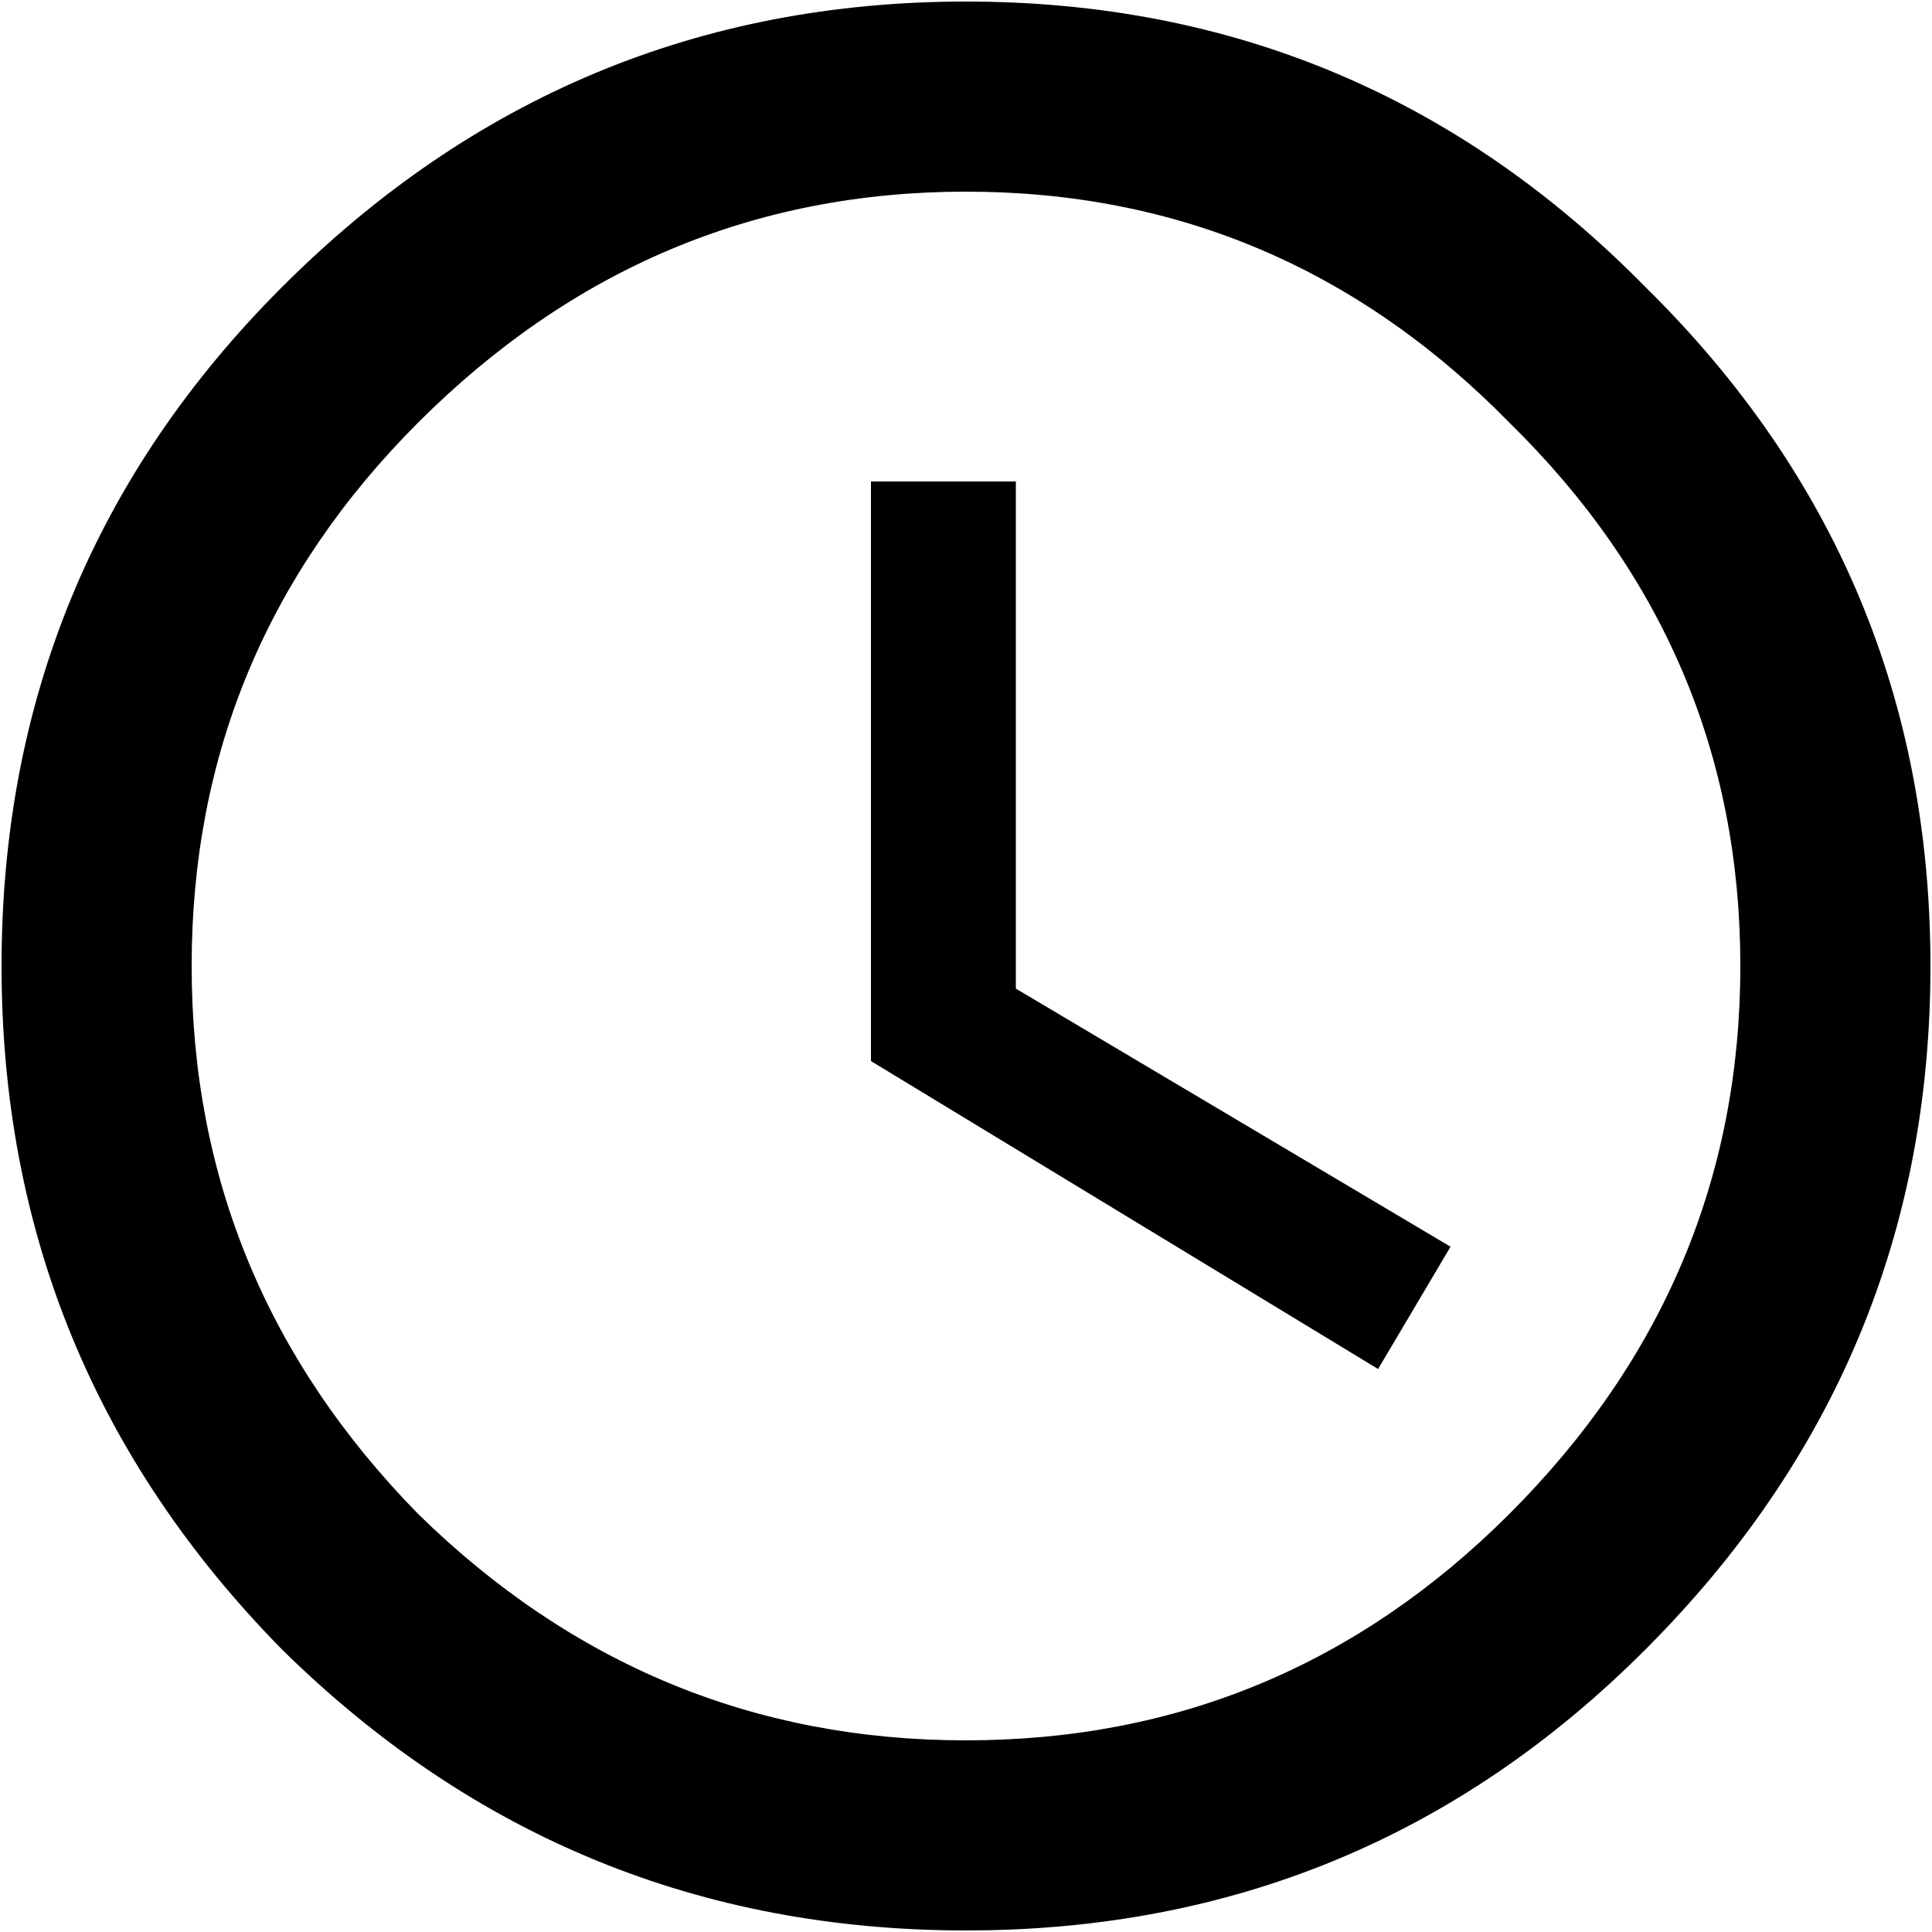
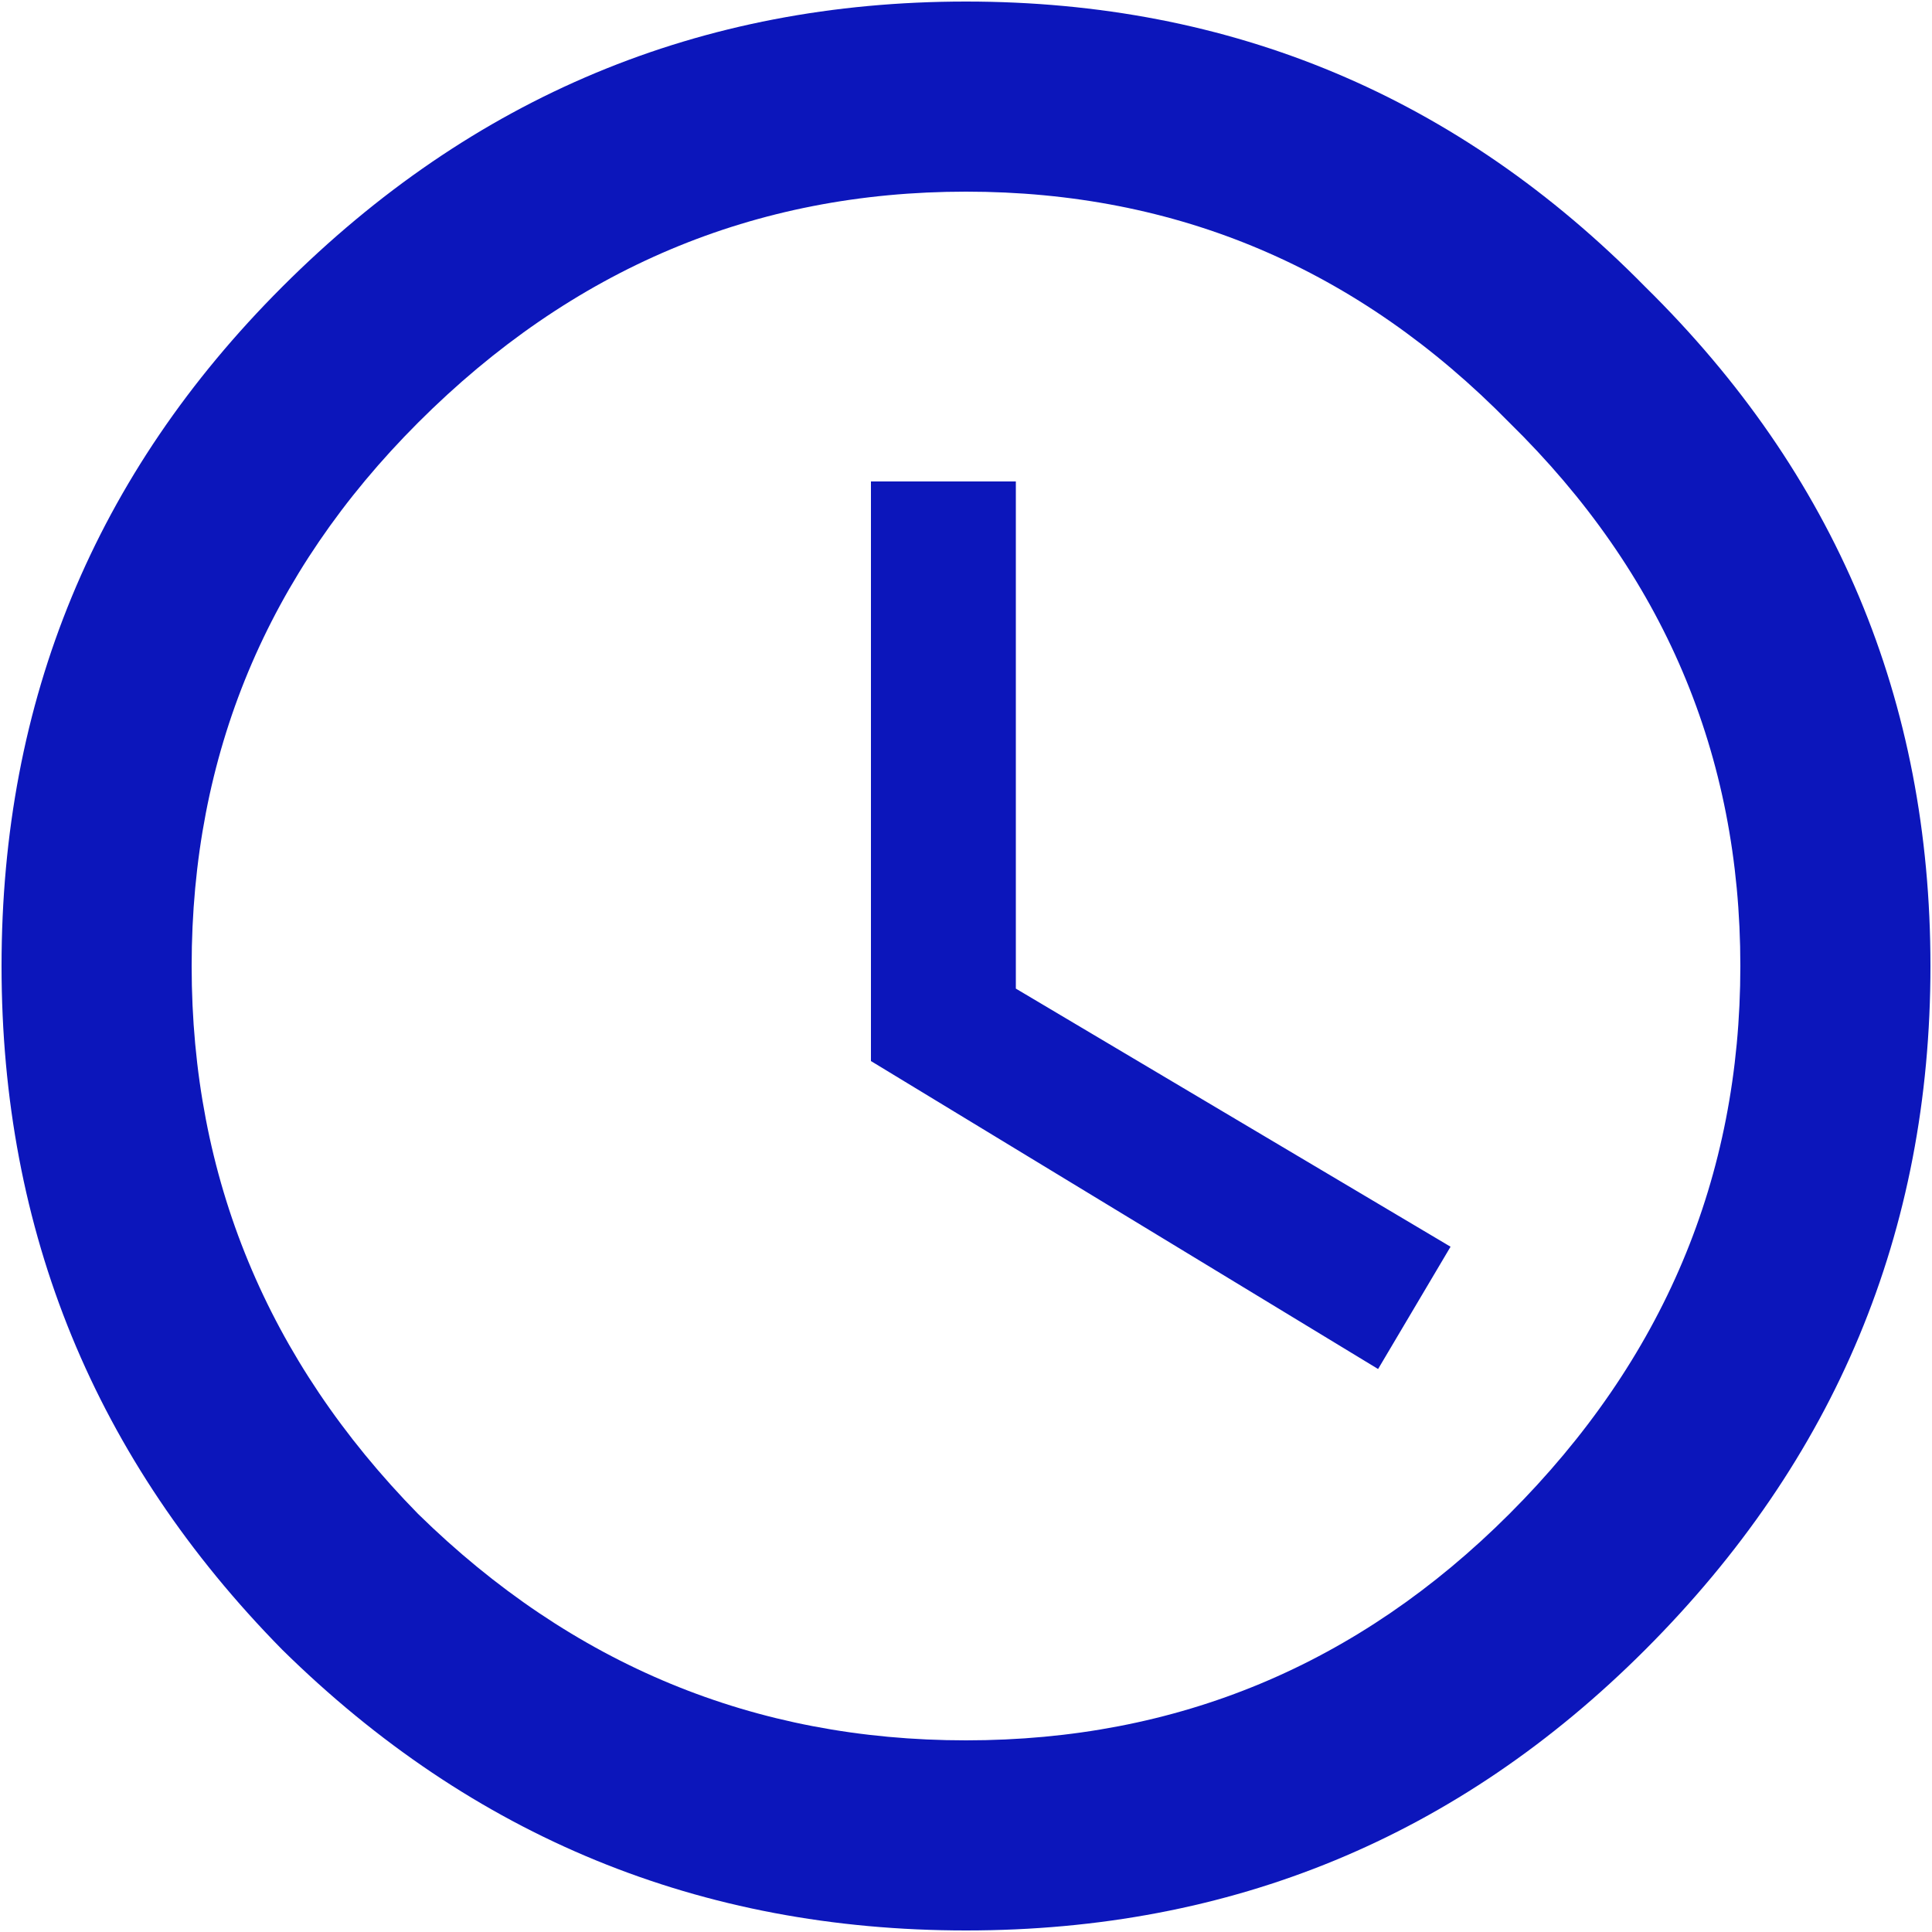
<svg xmlns="http://www.w3.org/2000/svg" width="20" height="20" viewBox="0 0 20 20" fill="none">
-   <path d="M10.516 4.984V10.234L15.016 12.906L14.266 14.172L9.016 10.984V4.984H10.516ZM4.328 15.672C5.922 17.234 7.812 18.016 10 18.016C12.188 18.016 14.062 17.234 15.625 15.672C17.219 14.078 18.016 12.188 18.016 10C18.016 7.812 17.219 5.938 15.625 4.375C14.062 2.781 12.188 1.984 10 1.984C7.812 1.984 5.922 2.781 4.328 4.375C2.766 5.938 1.984 7.812 1.984 10C1.984 12.188 2.766 14.078 4.328 15.672ZM2.922 2.969C4.891 1 7.25 0.016 10 0.016C12.75 0.016 15.094 1 17.031 2.969C19 4.906 19.984 7.25 19.984 10C19.984 12.75 19 15.109 17.031 17.078C15.094 19.016 12.75 19.984 10 19.984C7.25 19.984 4.891 19.016 2.922 17.078C0.984 15.109 0.016 12.75 0.016 10C0.016 7.25 0.984 4.906 2.922 2.969Z" fill="black" />
+   <path d="M10.516 4.984V10.234L15.016 12.906L14.266 14.172L9.016 10.984V4.984H10.516ZM4.328 15.672C5.922 17.234 7.812 18.016 10 18.016C12.188 18.016 14.062 17.234 15.625 15.672C17.219 14.078 18.016 12.188 18.016 10C18.016 7.812 17.219 5.938 15.625 4.375C14.062 2.781 12.188 1.984 10 1.984C7.812 1.984 5.922 2.781 4.328 4.375C2.766 5.938 1.984 7.812 1.984 10C1.984 12.188 2.766 14.078 4.328 15.672ZM2.922 2.969C4.891 1 7.25 0.016 10 0.016C12.75 0.016 15.094 1 17.031 2.969C19 4.906 19.984 7.25 19.984 10C19.984 12.75 19 15.109 17.031 17.078C15.094 19.016 12.75 19.984 10 19.984C7.25 19.984 4.891 19.016 2.922 17.078C0.984 15.109 0.016 12.75 0.016 10C0.016 7.25 0.984 4.906 2.922 2.969Z" fill="#0C16BB" />
</svg>
